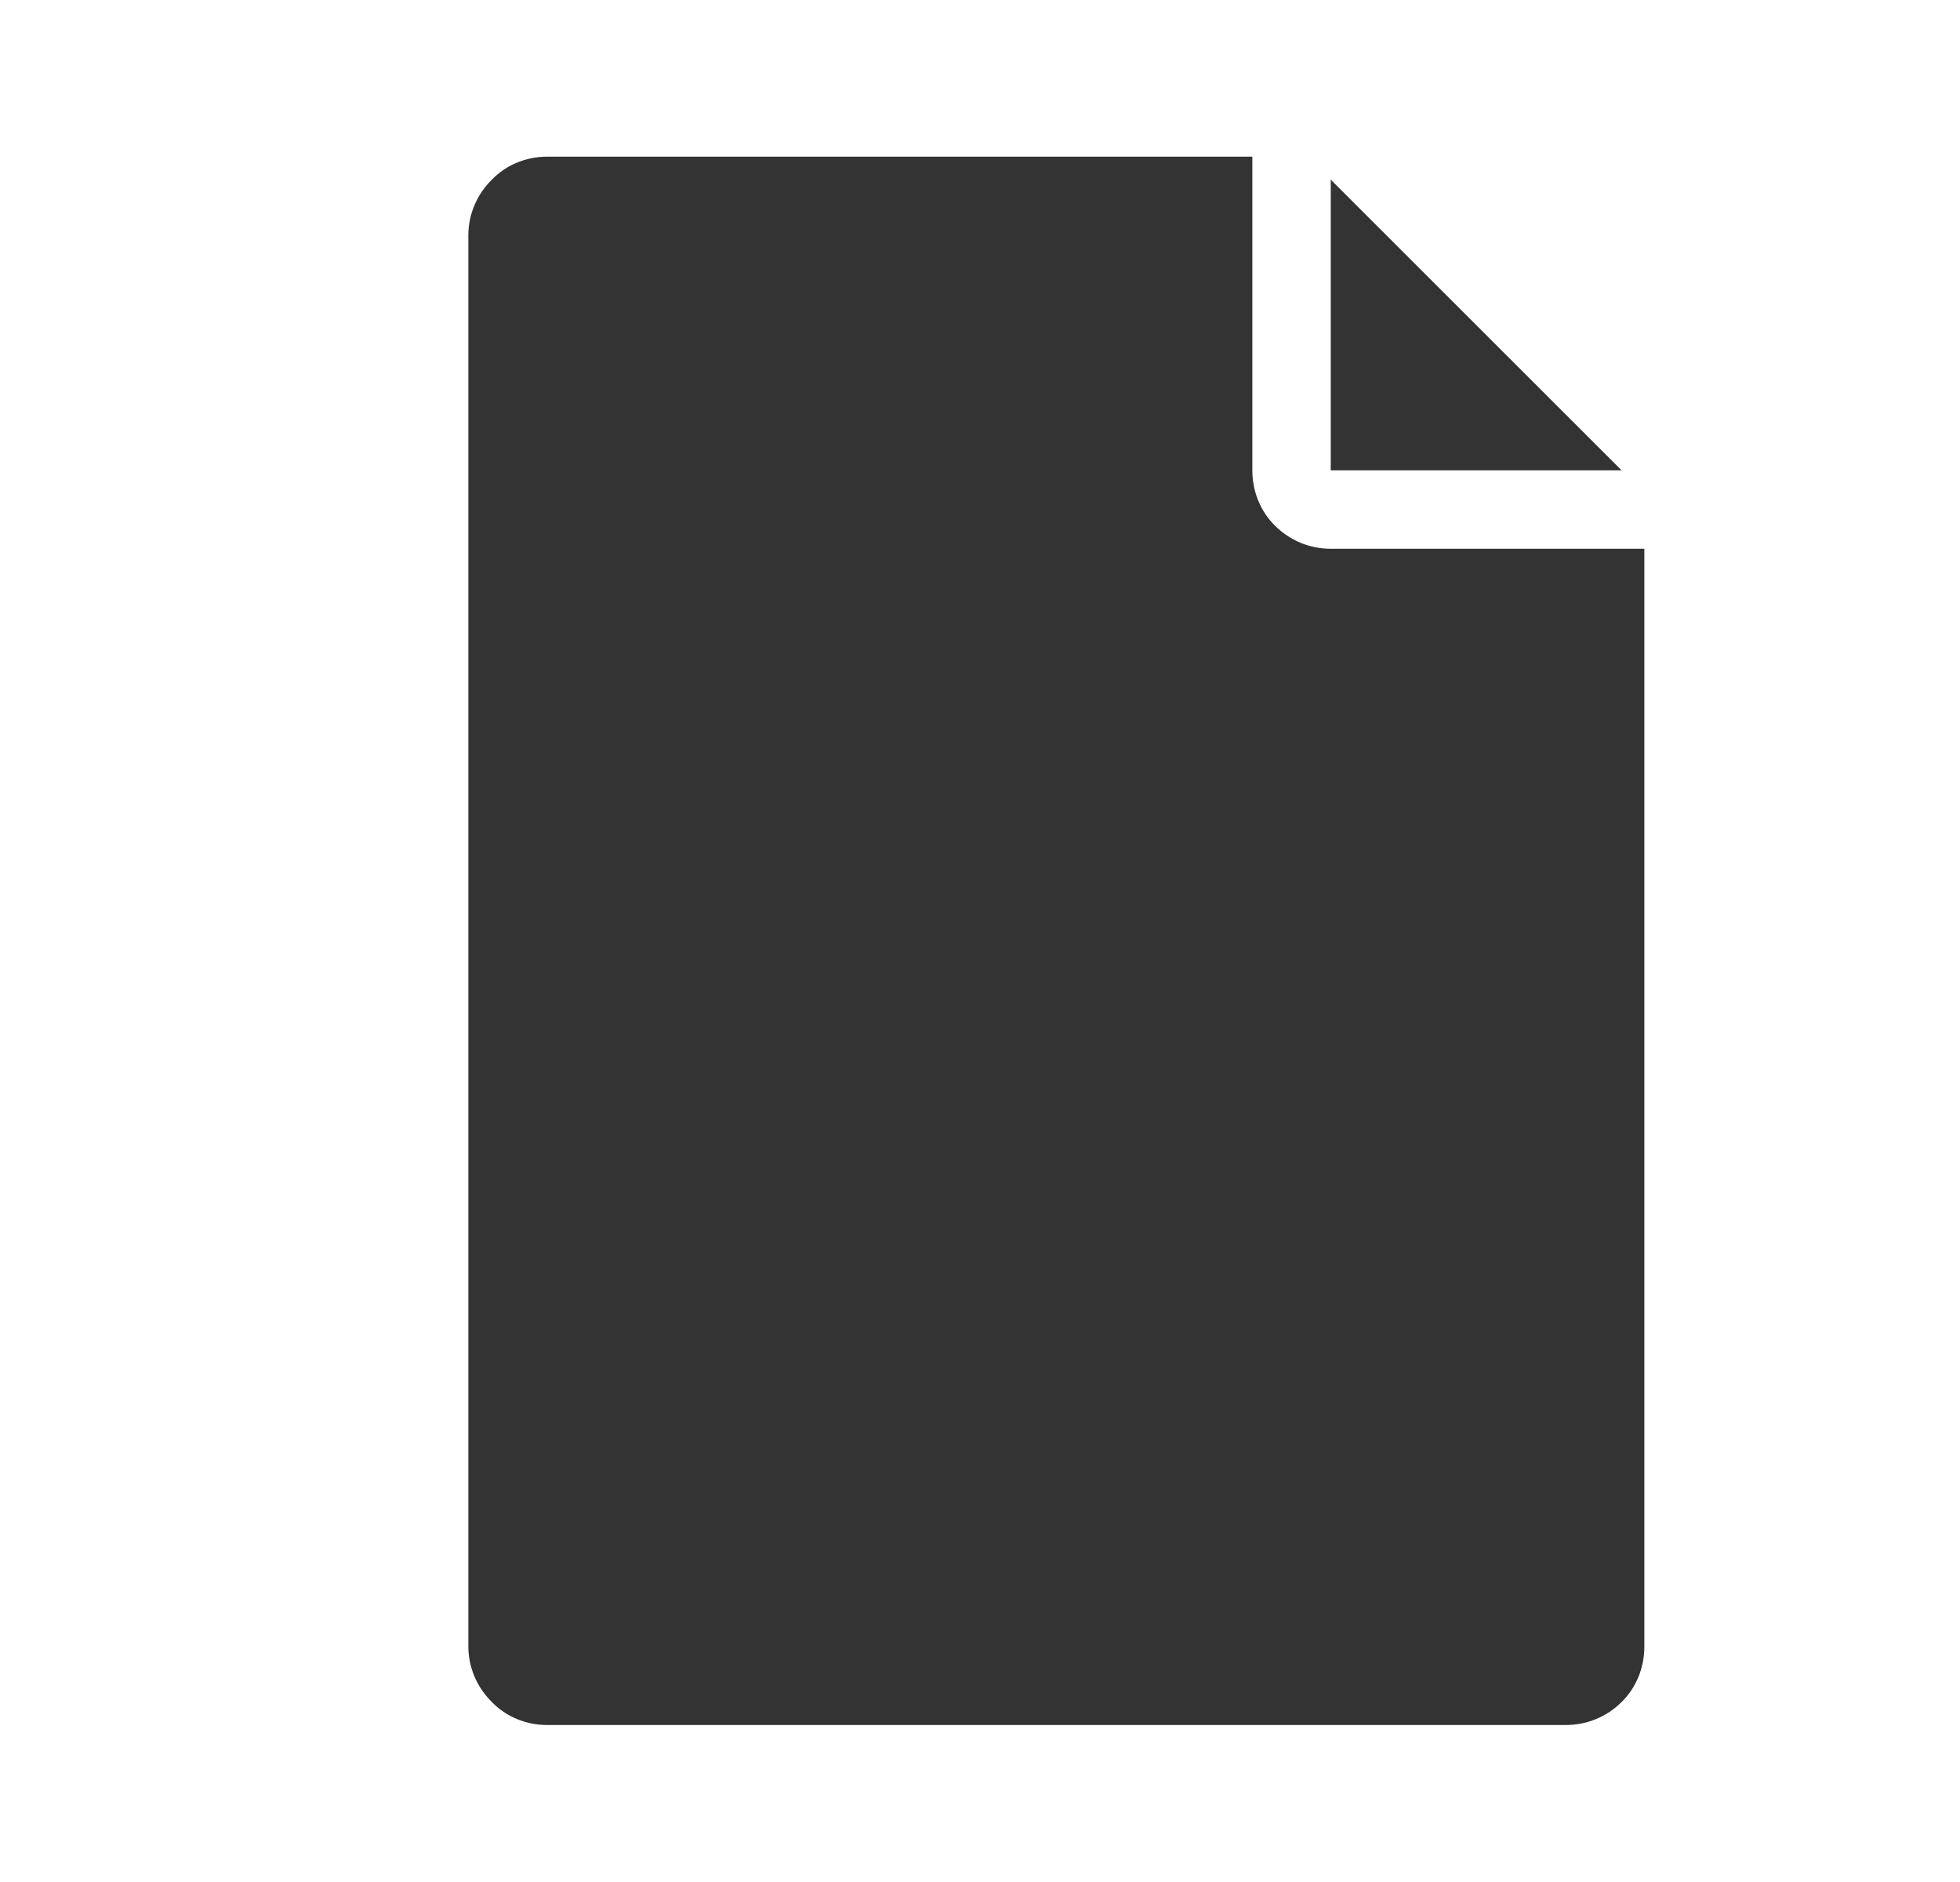
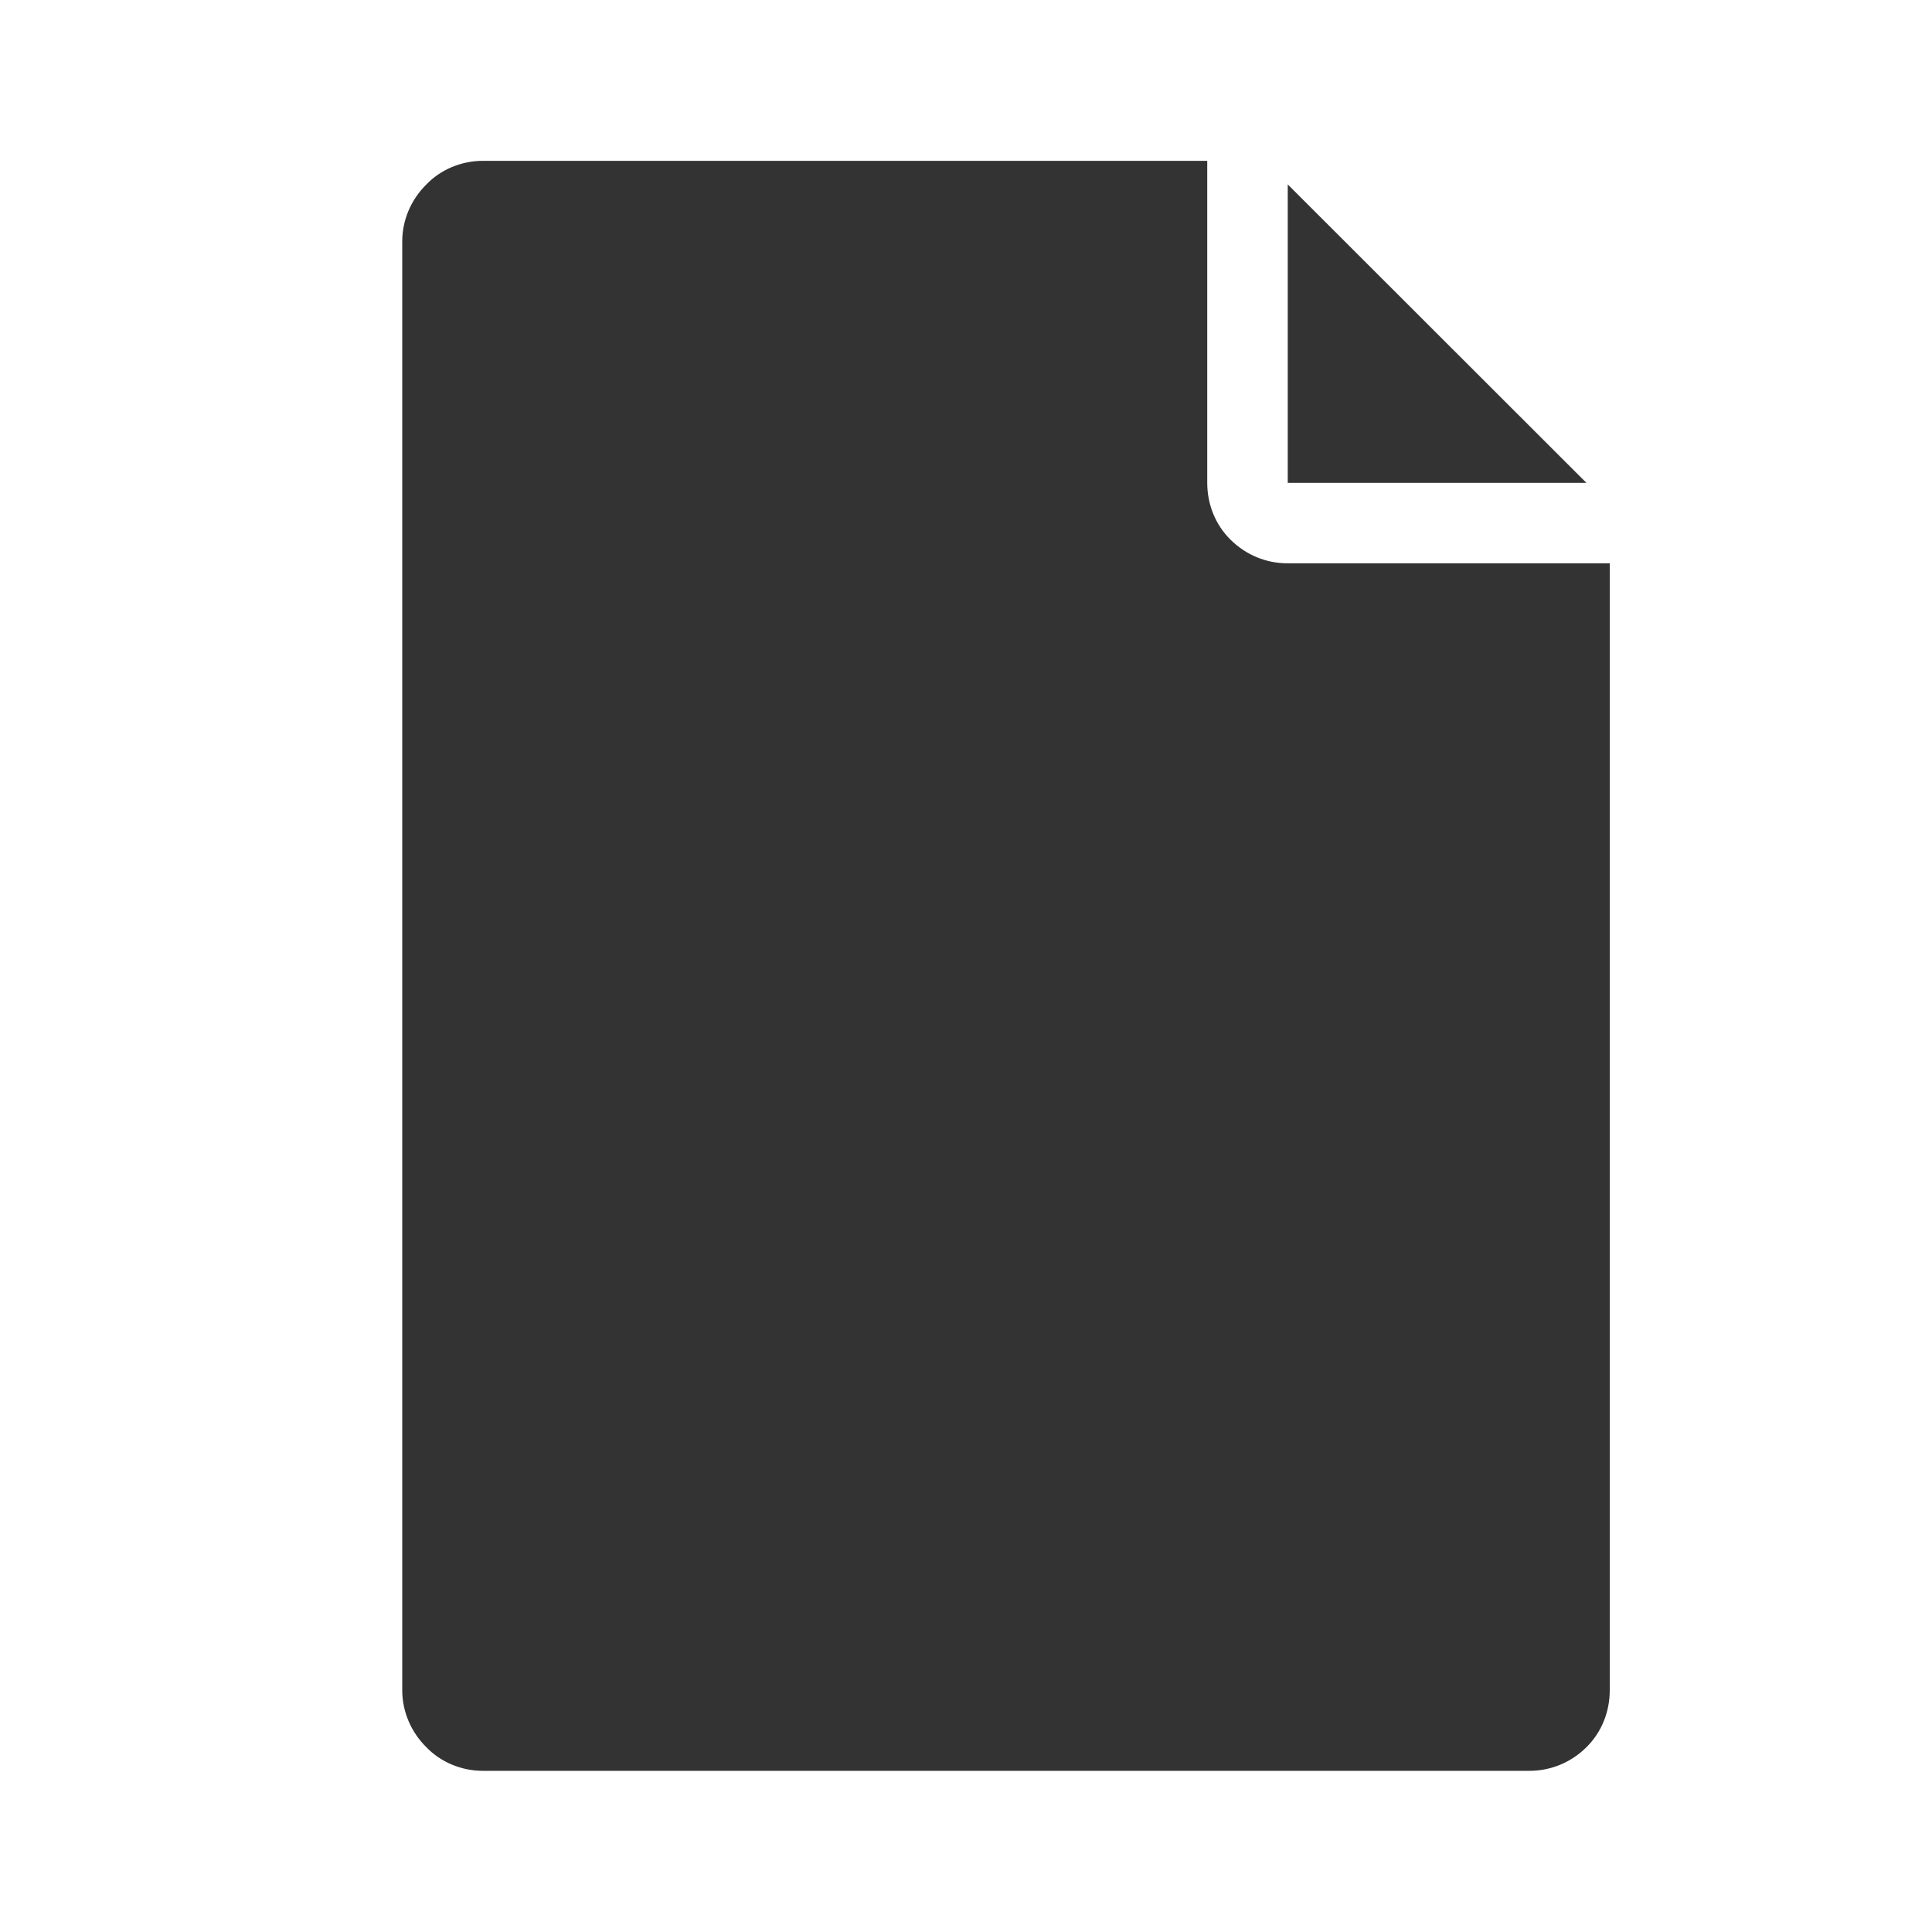
- <svg xmlns="http://www.w3.org/2000/svg" width="25px" height="24px" version="1.1" xml:space="preserve" style="fill-rule:evenodd;clip-rule:evenodd;stroke-linejoin:round;stroke-miterlimit:1.414;">
-   <g transform="matrix(1,0,0,1,-770,-1080)">
-     <g id="object.filled.emptyDocument" transform="matrix(0.800768,0,0,0.984948,770.977,1080)">
+ <svg xmlns="http://www.w3.org/2000/svg" width="24px" height="24px" version="1.1" xml:space="preserve" style="fill-rule:evenodd;clip-rule:evenodd;stroke-linejoin:round;stroke-miterlimit:1.414;">
+   <g transform="matrix(1,0,0,1,-771,-1080)">
+     <g id="object.filled.emptyDocument" transform="matrix(0.800768,0,0,0.984948,771,1080)">
      <rect x="0" y="0" width="29.971" height="24.367" style="fill:none;" />
      <g transform="matrix(1.2488,0,0,1.01528,-1305,-877.204)">
        <path d="M1060,866C1060,866 1060,868.541 1060,870C1060,870.265 1060.1,870.52 1060.29,870.707C1060.48,870.895 1060.73,871 1061,871C1062.46,871 1065,871 1065,871C1065,871 1065,881.645 1065,885C1065,885.265 1064.9,885.52 1064.71,885.707C1064.52,885.895 1064.27,886 1064,886C1061.28,886 1053.73,886 1051,886C1050.74,886 1050.48,885.895 1050.3,885.707C1050.11,885.52 1050,885.265 1050,885C1050,881.586 1050,870.414 1050,867C1050,866.735 1050.11,866.48 1050.3,866.293C1050.48,866.105 1050.74,866 1051,866C1053.53,866 1060,866 1060,866ZM1061,866.293L1064.71,870L1061,870L1061,866.293Z" style="fill:rgb(51,51,51);" />
      </g>
    </g>
  </g>
</svg>
